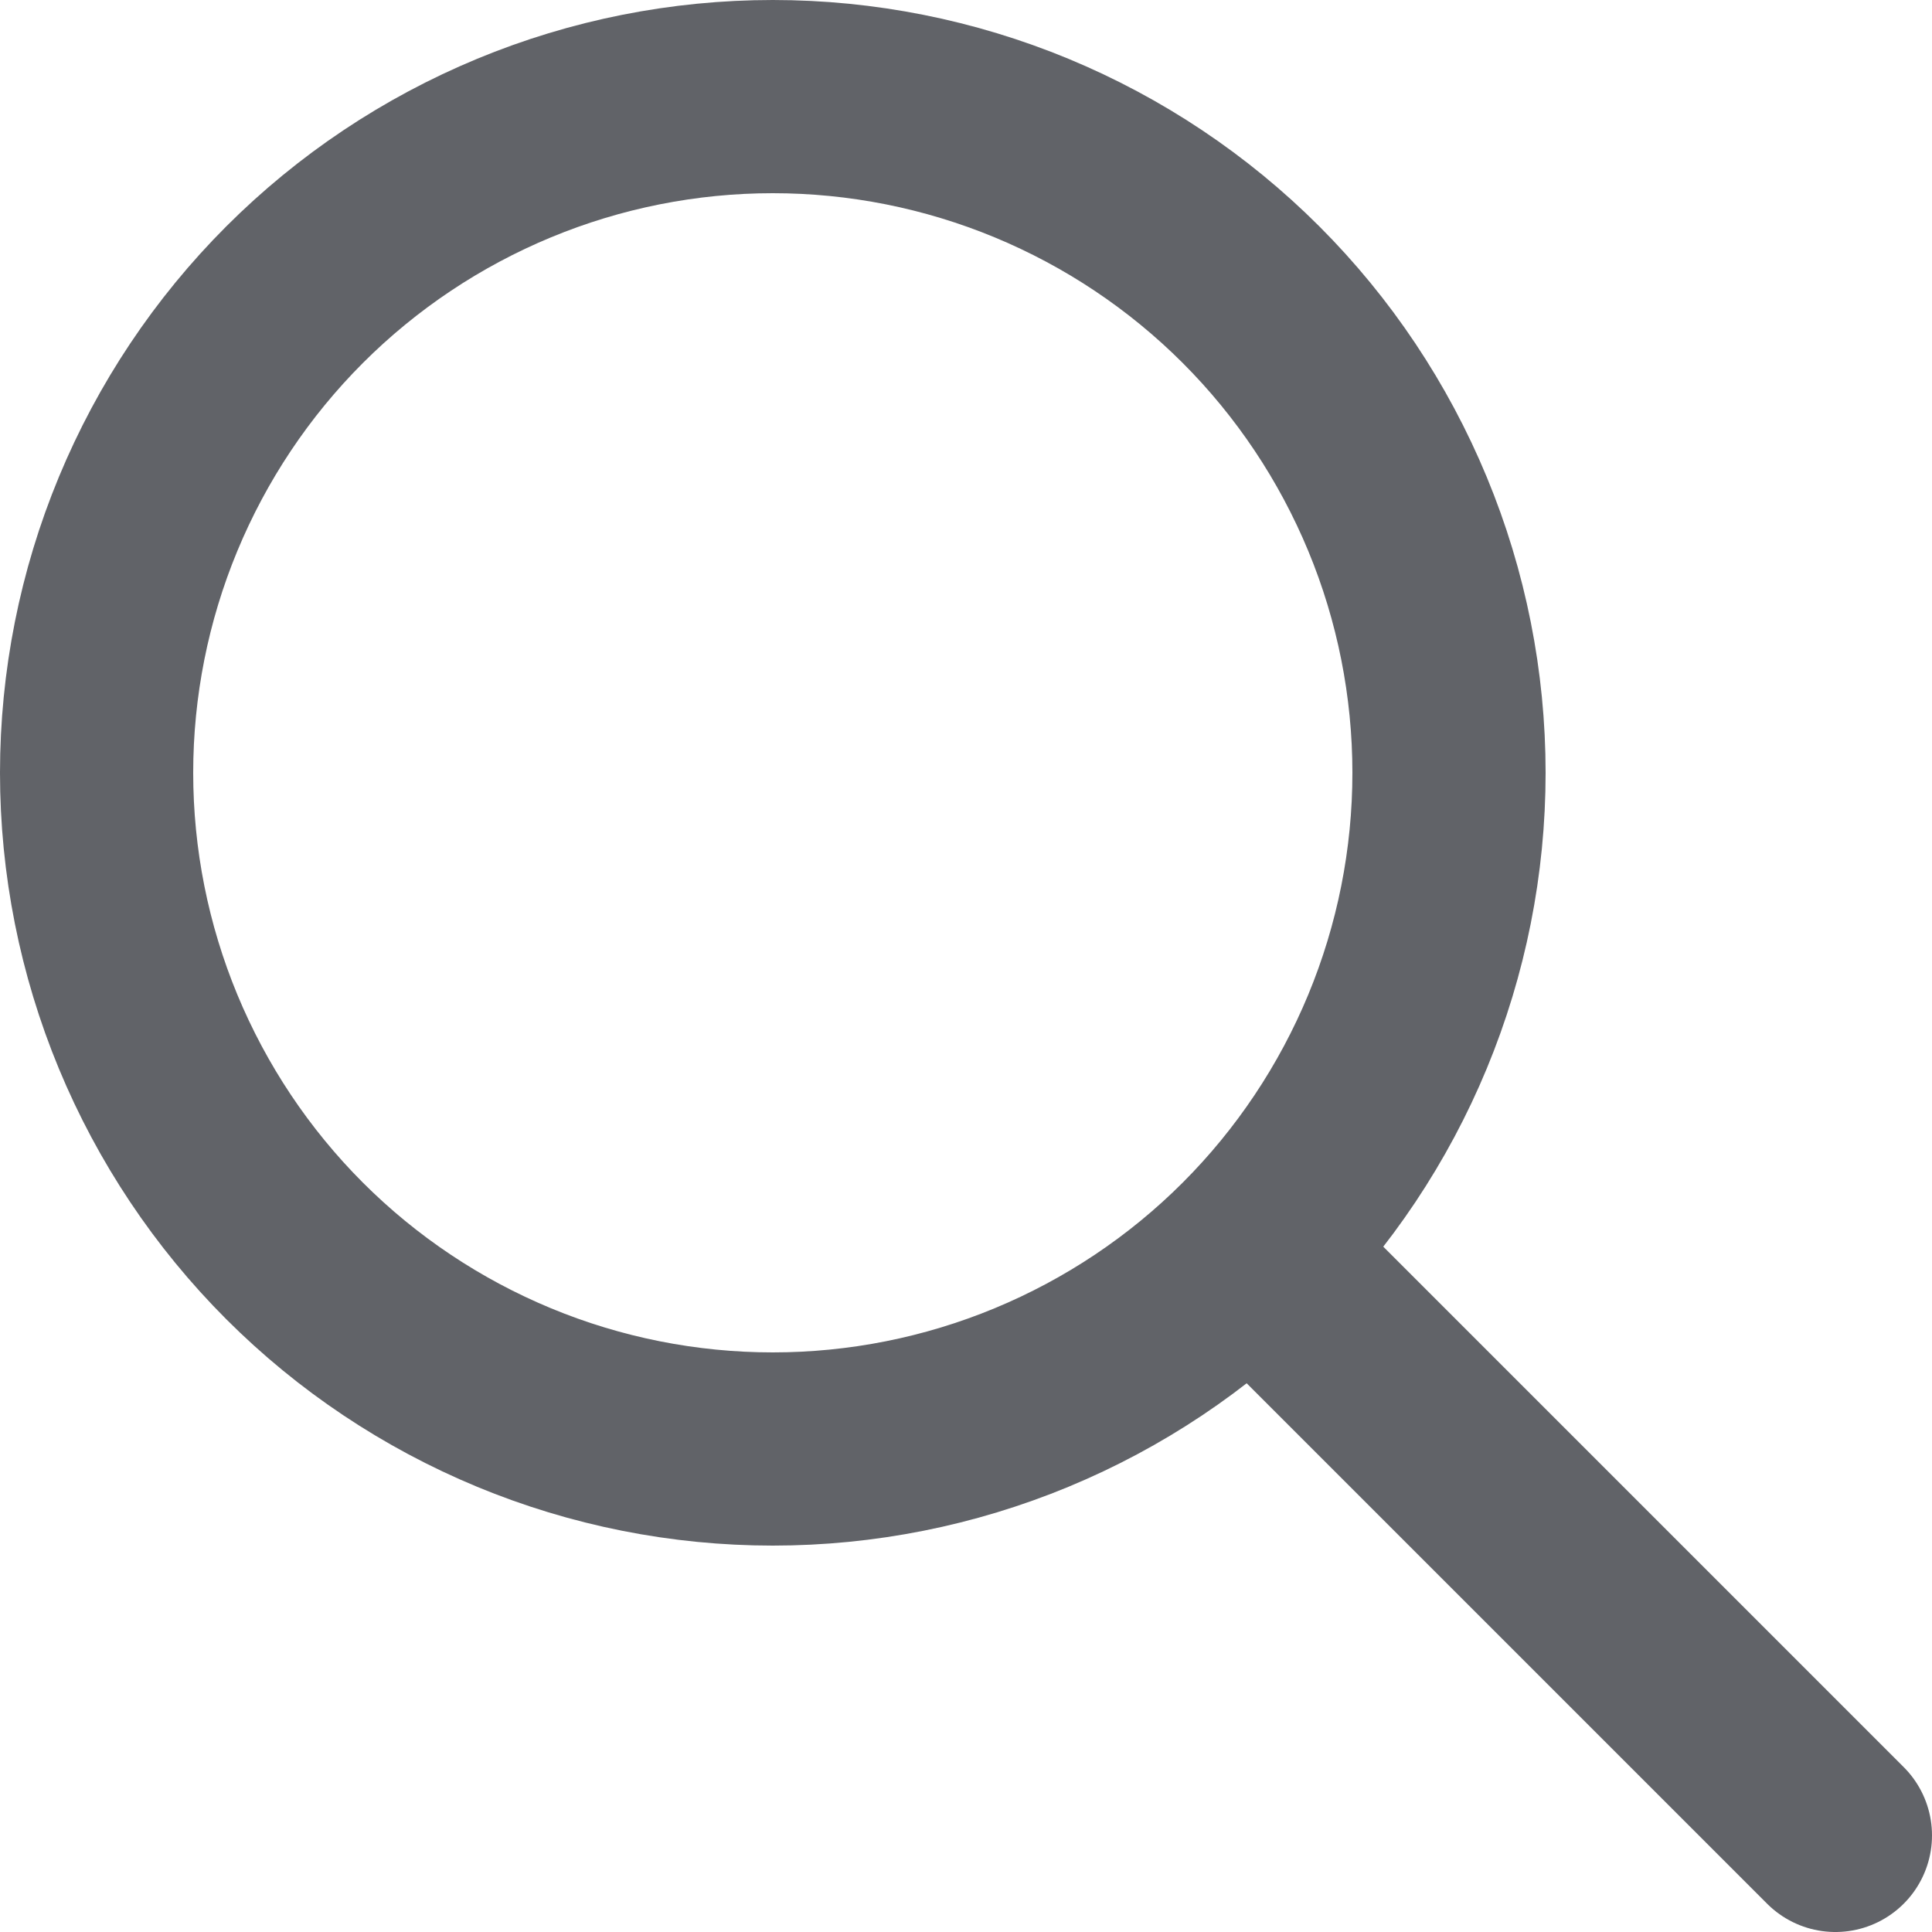
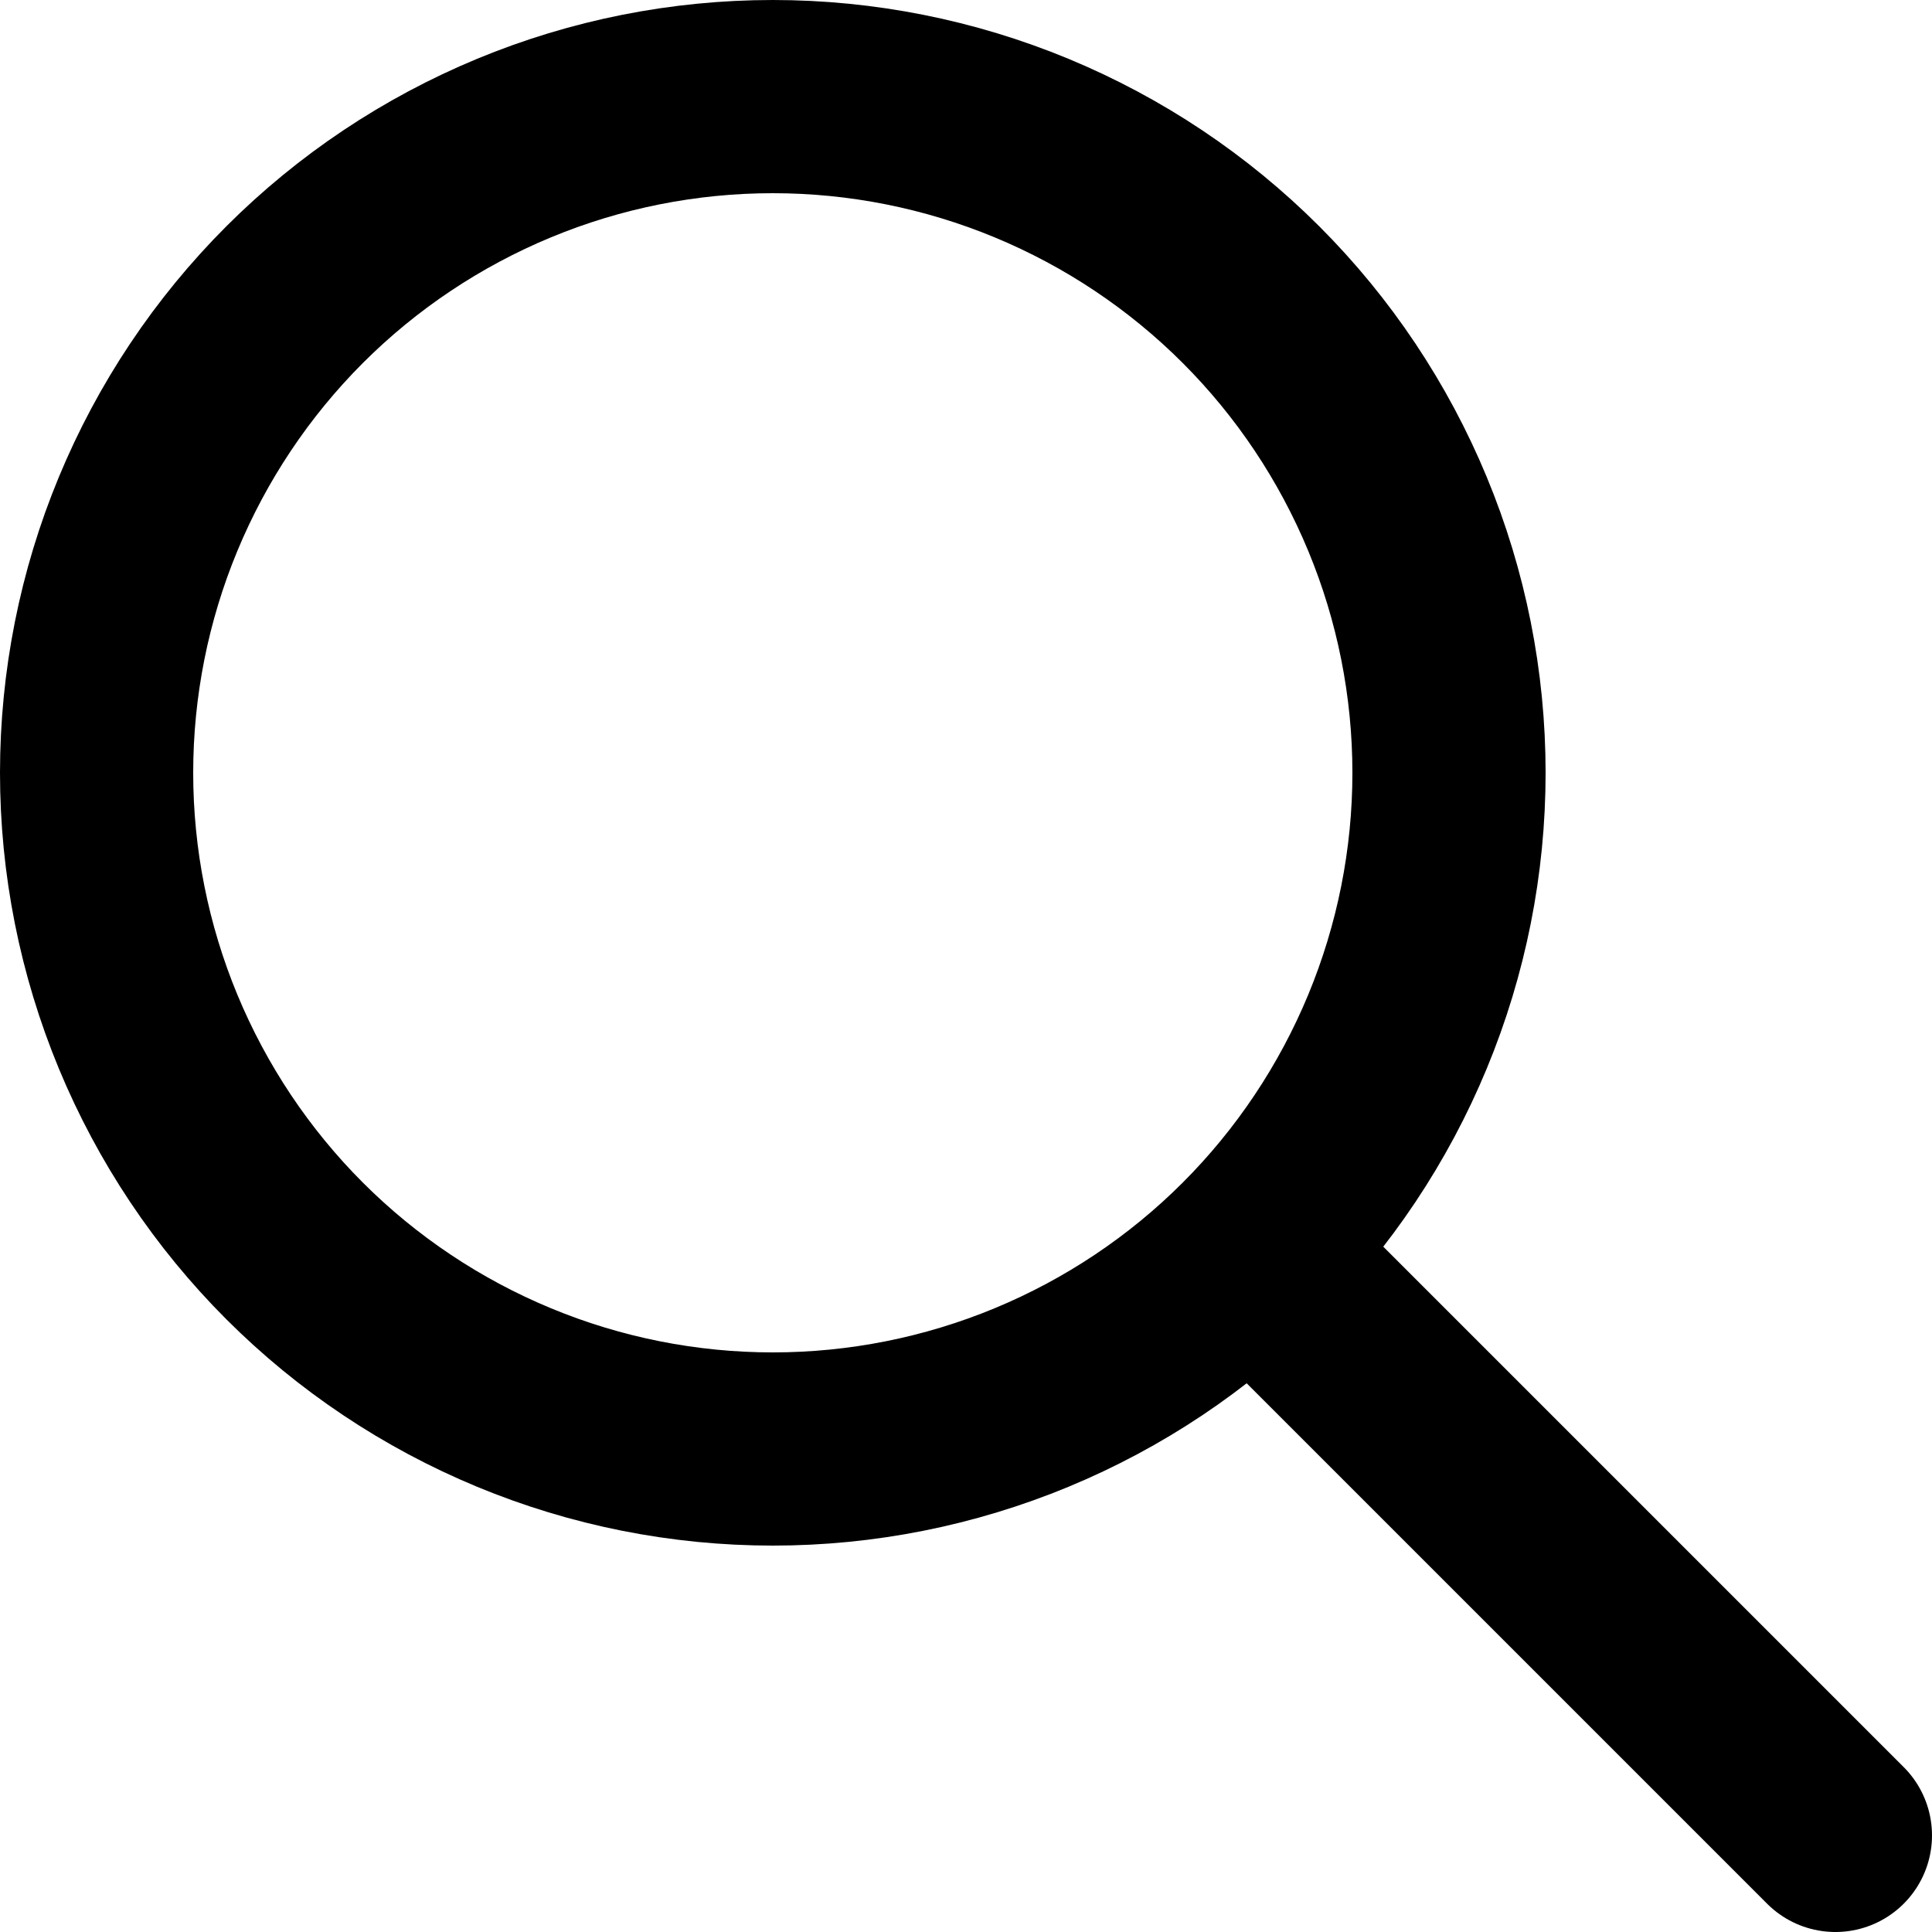
<svg xmlns="http://www.w3.org/2000/svg" width="20" height="20" viewBox="0 0 20 20" fill="none">
-   <path d="M19 19L13 13M1 8C1 8.919 1.181 9.829 1.533 10.679C1.885 11.528 2.4 12.3 3.05 12.95C3.7 13.6 4.472 14.115 5.321 14.467C6.17 14.819 7.081 15 8 15C8.919 15 9.829 14.819 10.679 14.467C11.528 14.115 12.3 13.6 12.95 12.95C13.6 12.3 14.115 11.528 14.467 10.679C14.819 9.829 15 8.919 15 8C15 7.081 14.819 6.17 14.467 5.321C14.115 4.472 13.6 3.7 12.95 3.05C12.3 2.4 11.528 1.885 10.679 1.533C9.829 1.181 8.919 1 8 1C7.081 1 6.17 1.181 5.321 1.533C4.472 1.885 3.7 2.4 3.05 3.05C2.4 3.7 1.885 4.472 1.533 5.321C1.181 6.17 1 7.081 1 8Z" stroke="#616368" stroke-width="2" stroke-linecap="round" stroke-linejoin="round" />
+   <path d="M19 19L13 13M1 8C1 8.919 1.181 9.829 1.533 10.679C1.885 11.528 2.4 12.3 3.05 12.95C3.7 13.6 4.472 14.115 5.321 14.467C6.17 14.819 7.081 15 8 15C8.919 15 9.829 14.819 10.679 14.467C11.528 14.115 12.3 13.6 12.95 12.95C13.6 12.3 14.115 11.528 14.467 10.679C14.819 9.829 15 8.919 15 8C15 7.081 14.819 6.17 14.467 5.321C14.115 4.472 13.6 3.7 12.95 3.05C12.3 2.4 11.528 1.885 10.679 1.533C9.829 1.181 8.919 1 8 1C7.081 1 6.17 1.181 5.321 1.533C4.472 1.885 3.7 2.4 3.05 3.05C2.4 3.7 1.885 4.472 1.533 5.321C1.181 6.17 1 7.081 1 8Z" stroke="currentColor" stroke-width="2" stroke-linecap="round" stroke-linejoin="round" />
</svg>
